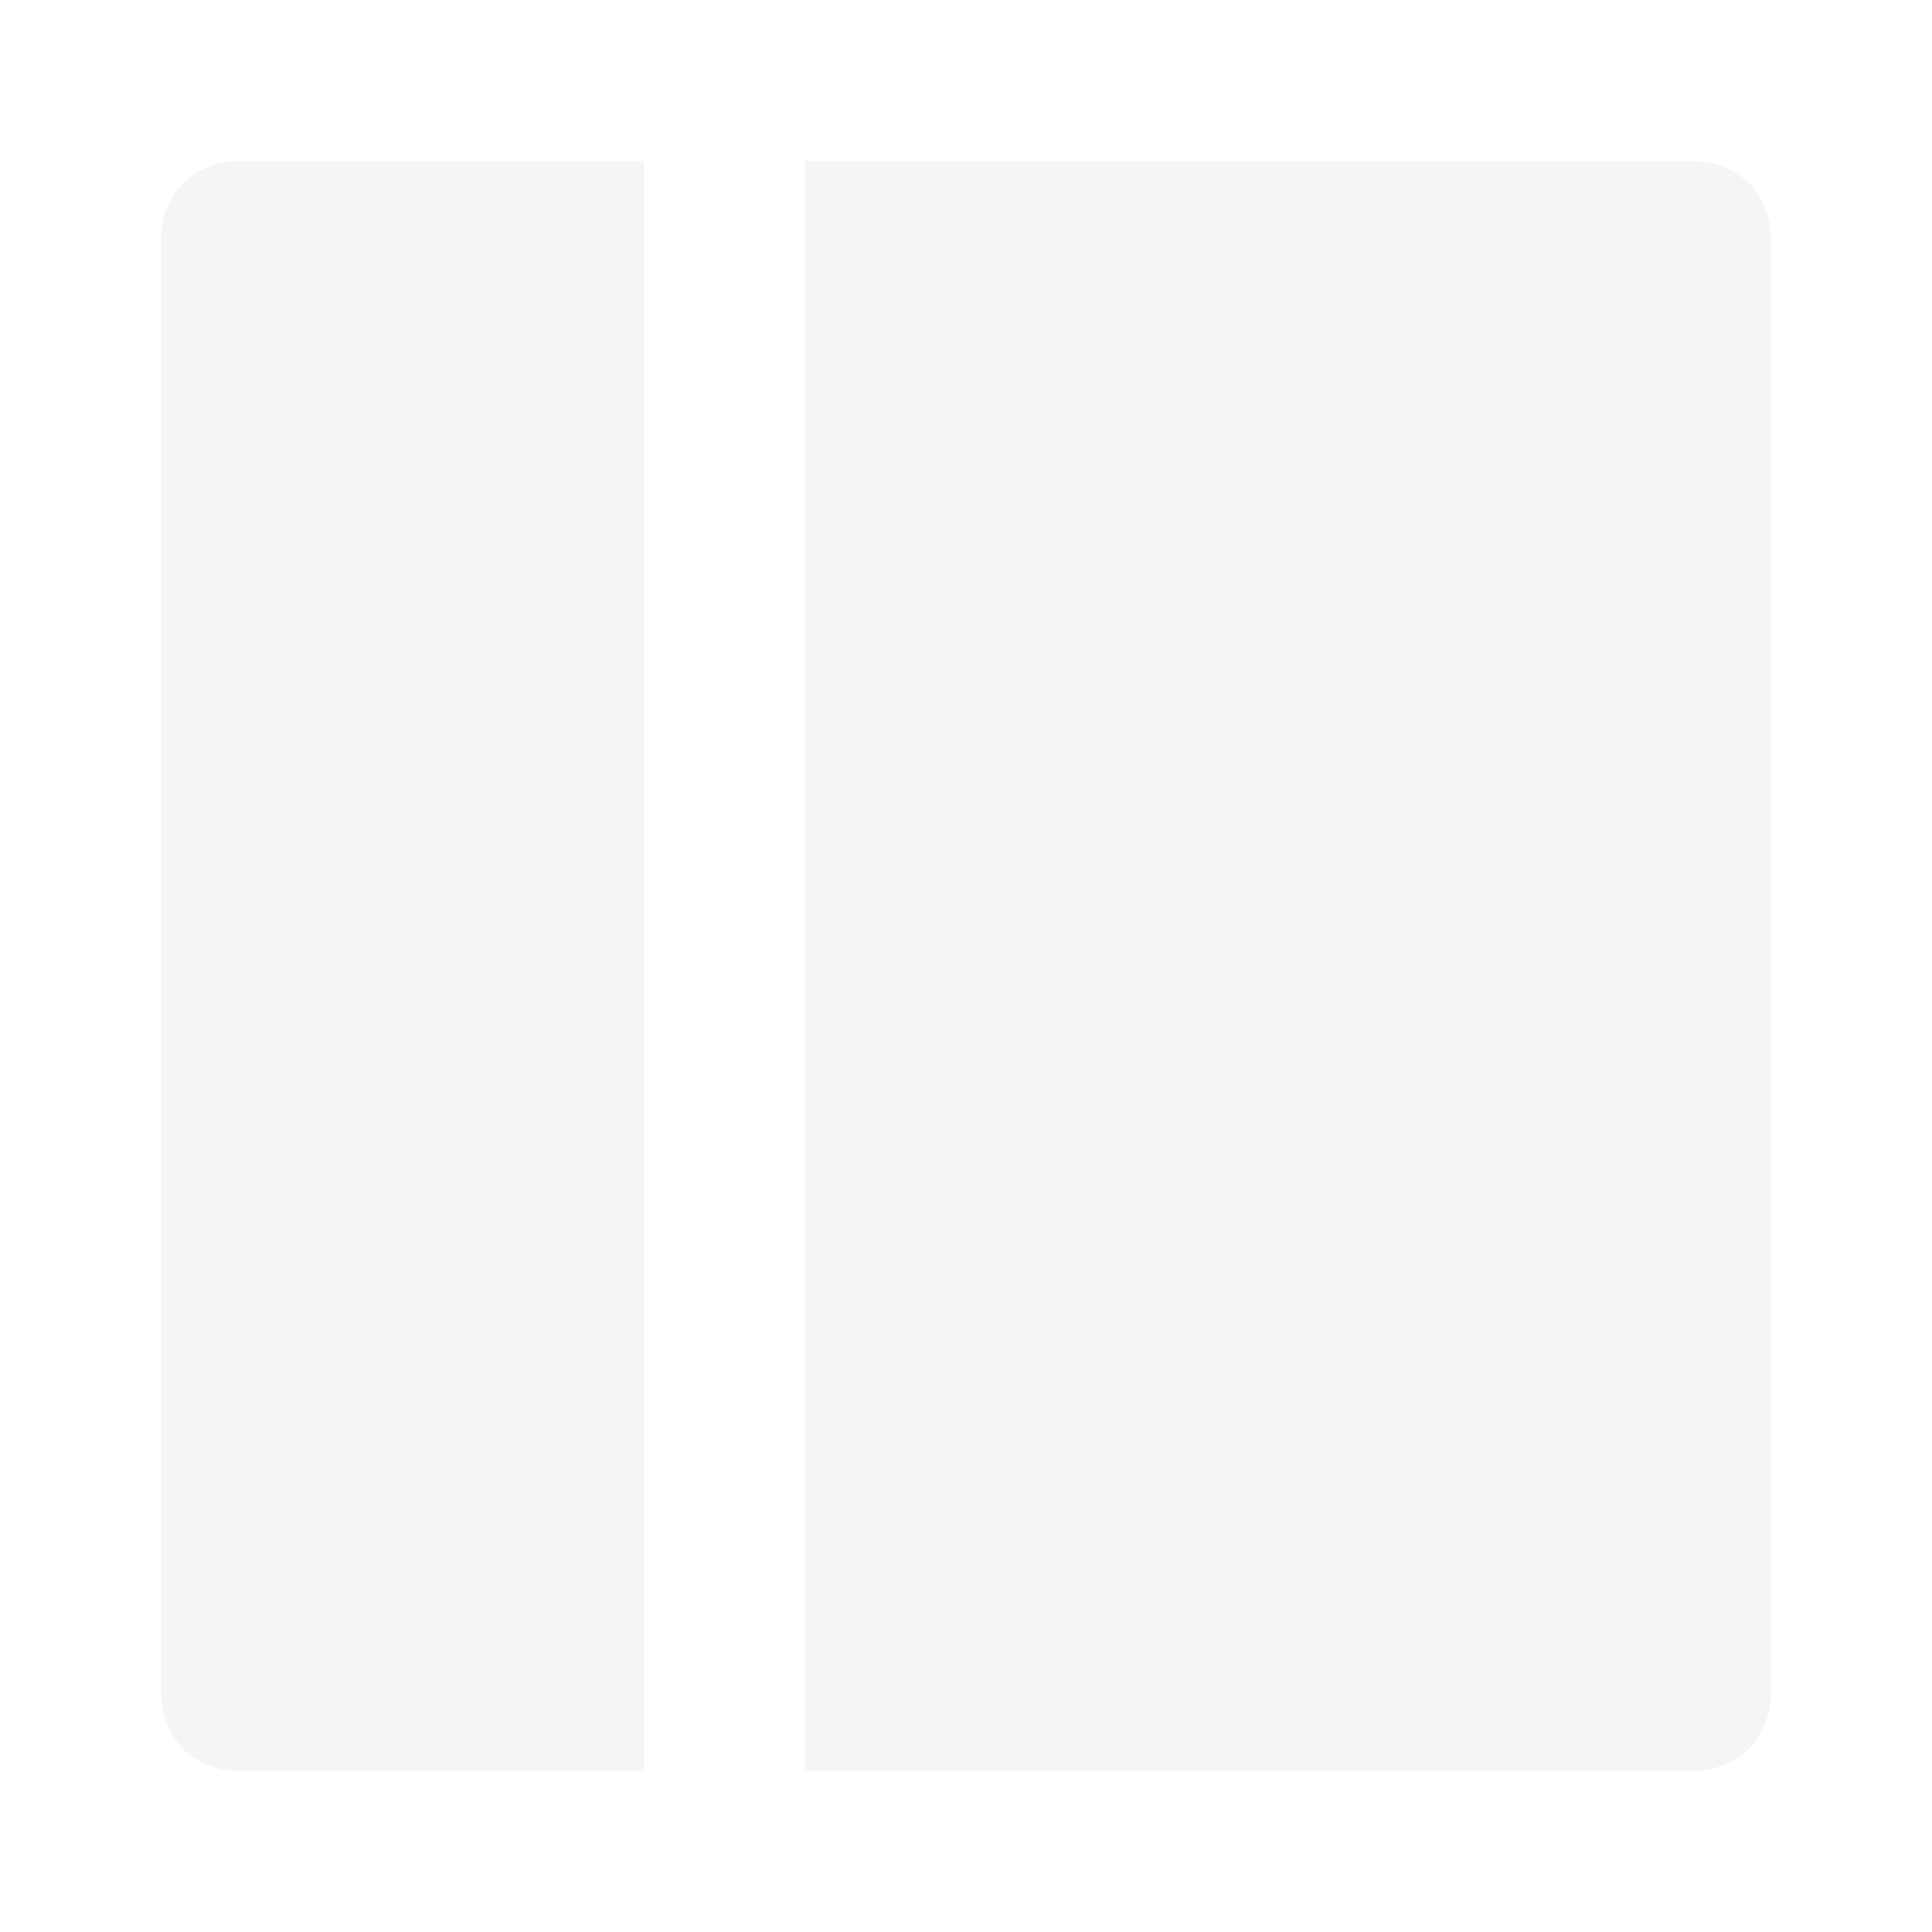
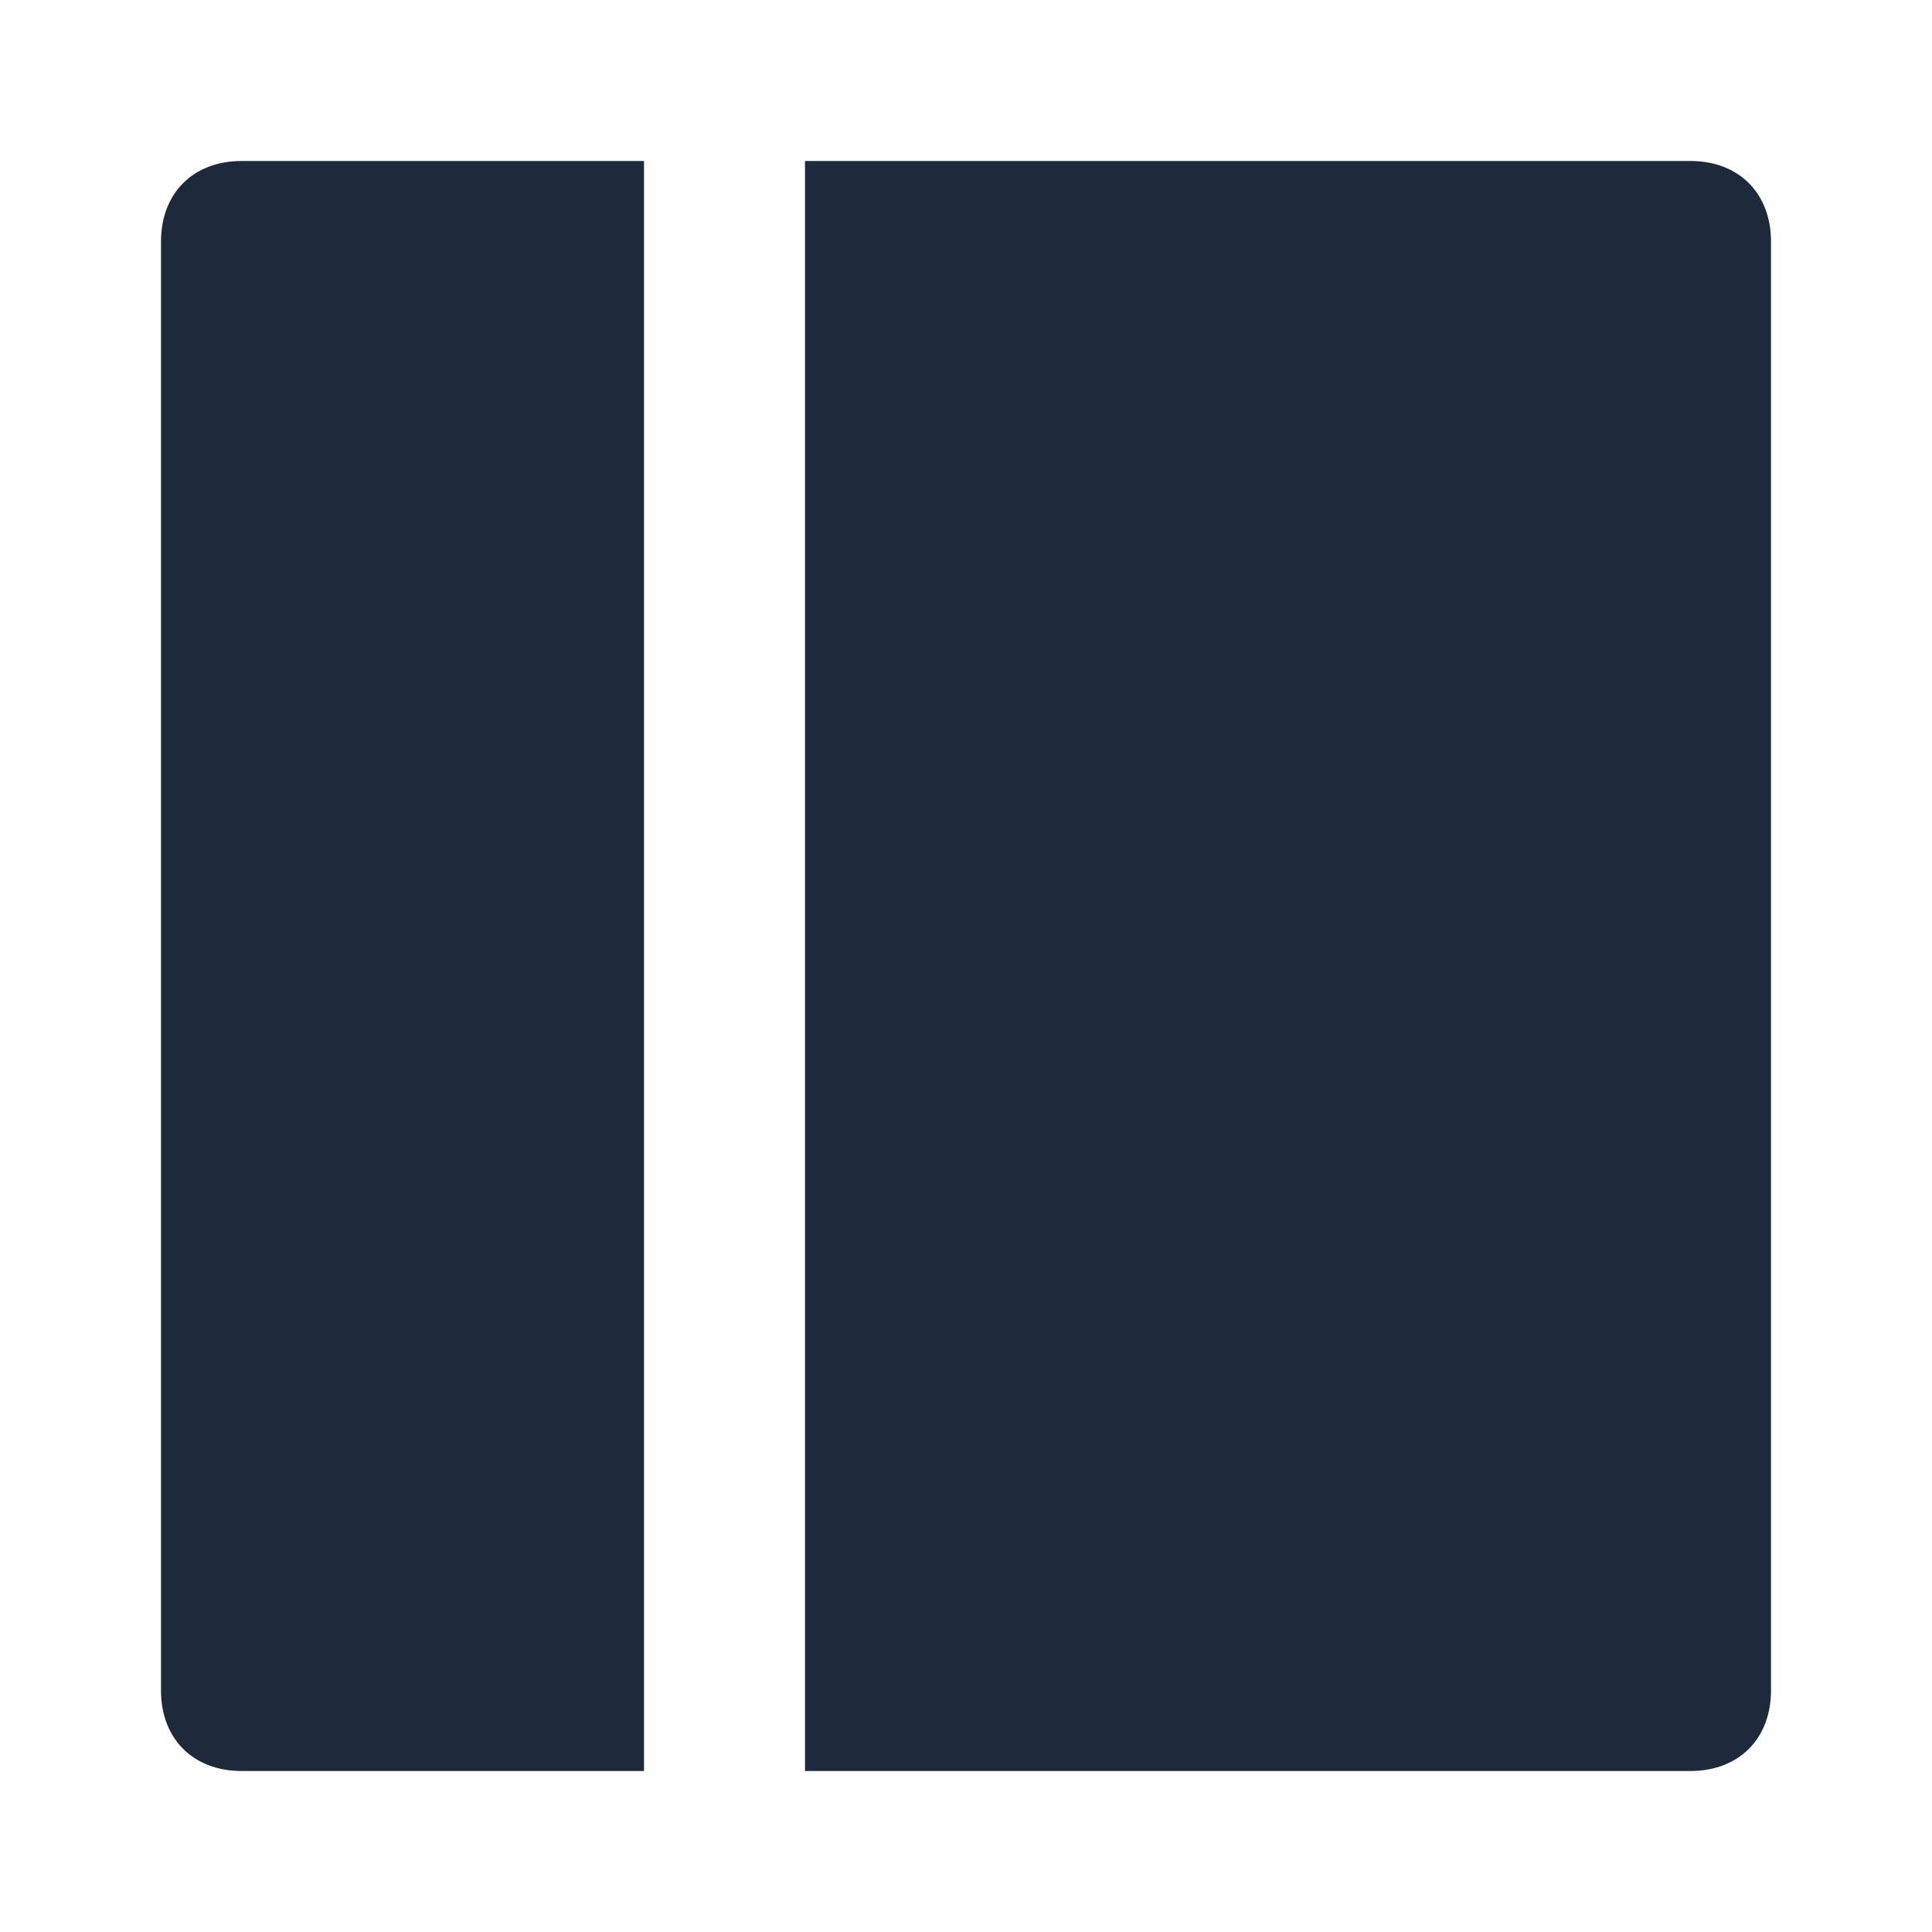
- <svg xmlns="http://www.w3.org/2000/svg" fill="#F5F5F5" width="800px" height="800px" viewBox="0 0 24 24" enable-background="new 0 0 24 24">
+ <svg xmlns="http://www.w3.org/2000/svg" fill="#1E293B" width="800px" height="800px" viewBox="0 0 24 24" enable-background="new 0 0 24 24">
  <path d="M2,3v18c0,0.6,0.4,1,1,1h5V2H3C2.4,2,2,2.4,2,3z M21,2H10v20h11c0.6,0,1-0.4,1-1V3C22,2.4,21.6,2,21,2z" />
</svg>
